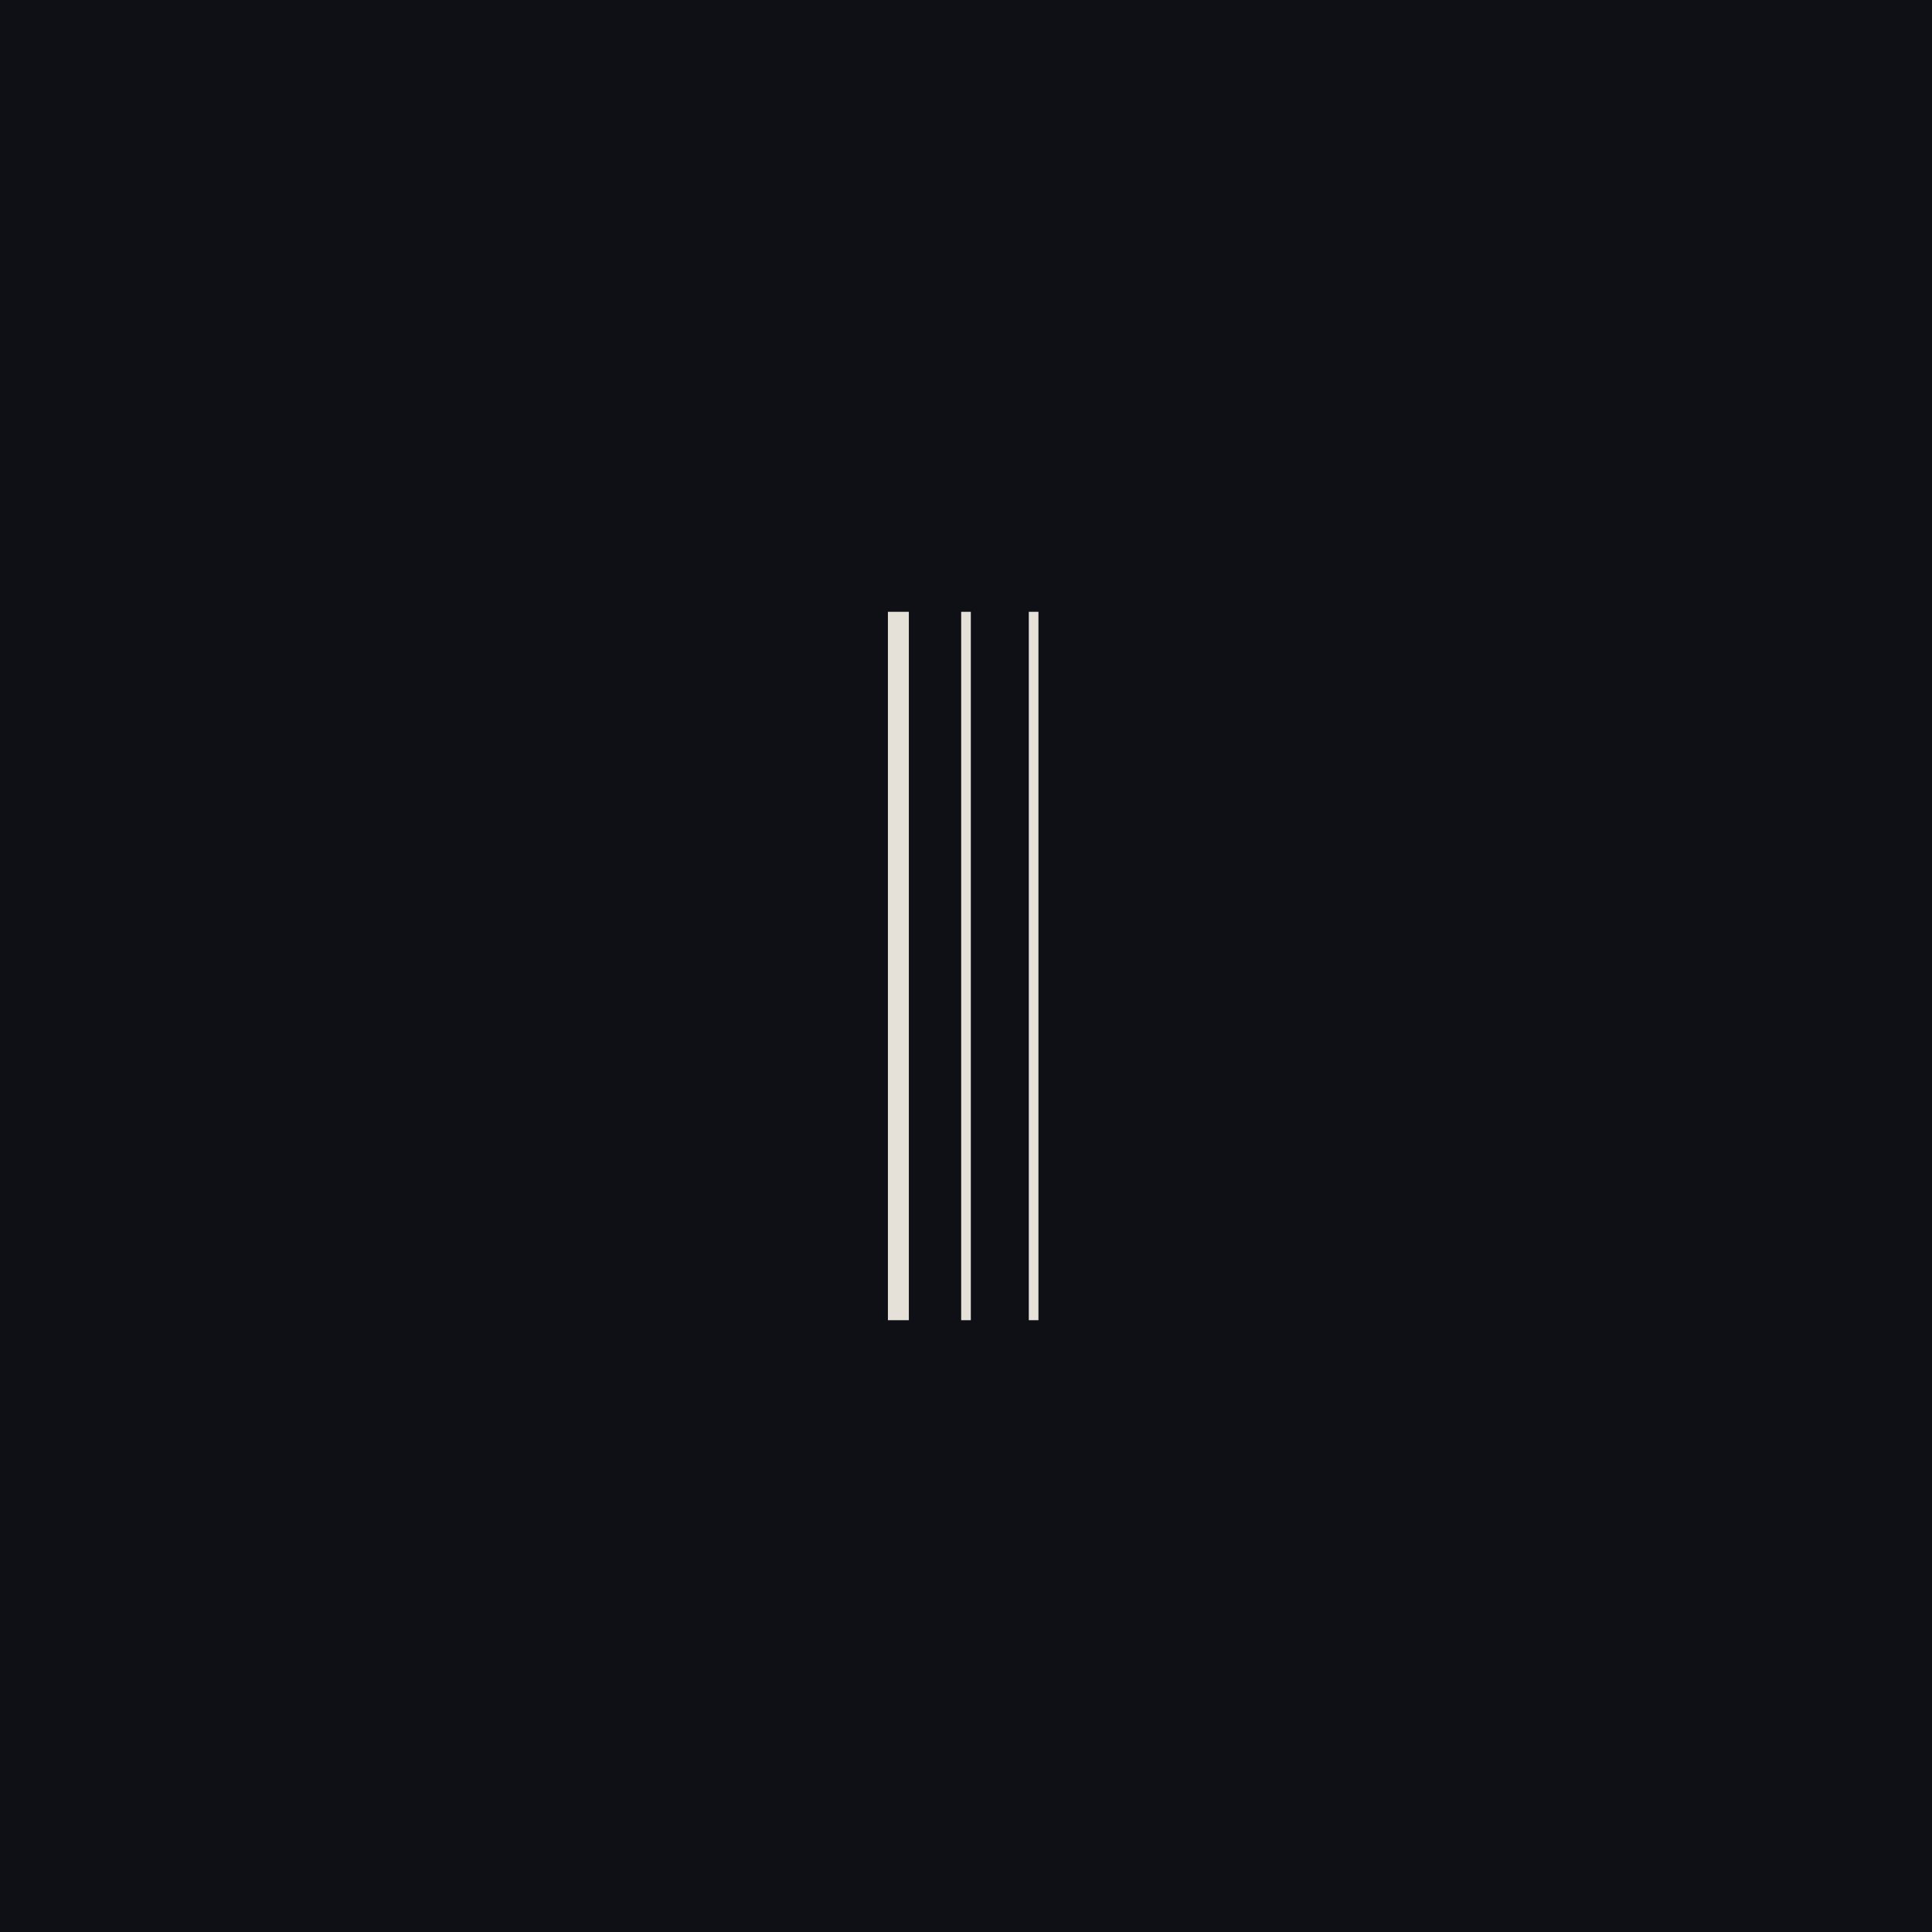
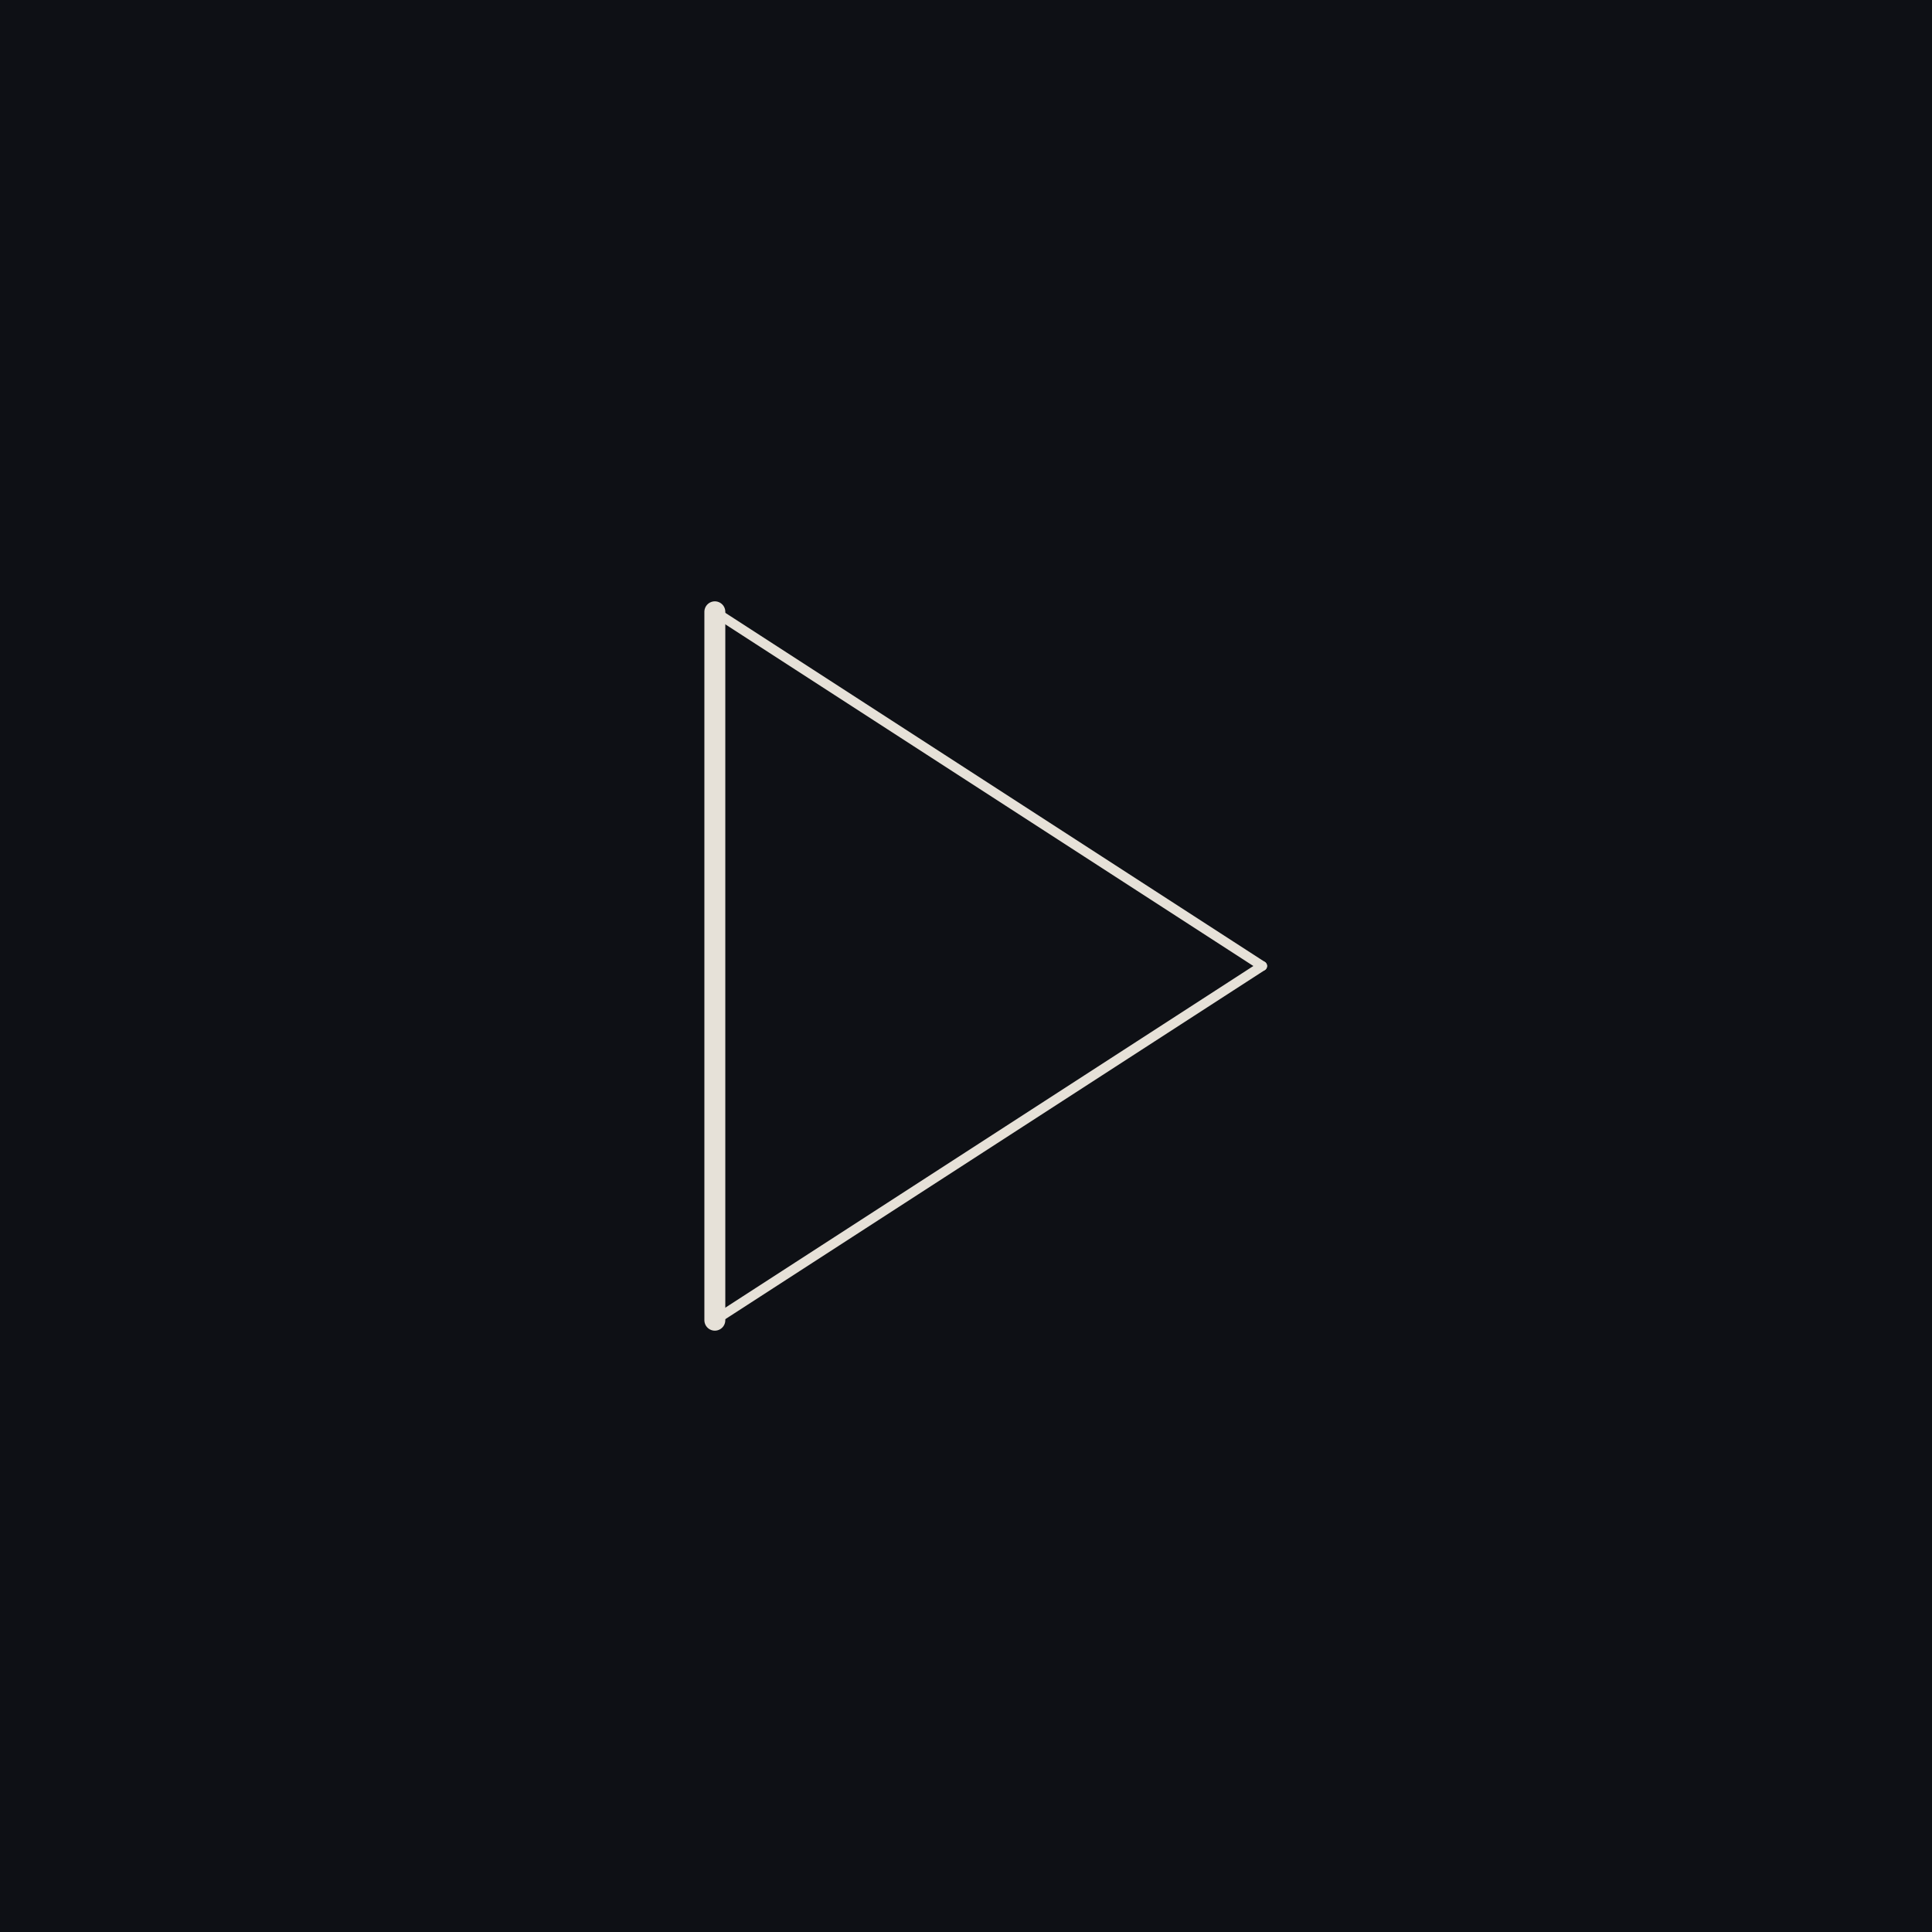
- <svg xmlns="http://www.w3.org/2000/svg" viewBox="0 0 600 600" width="600" height="600" role="img" aria-label="XEN1 logo: three vertical lines, one slightly heavier">
+ <svg xmlns="http://www.w3.org/2000/svg" viewBox="0 0 600 600" width="600" height="600" role="img" aria-label="XEN1 logo: three lines forming a play symbol">
  <rect width="600" height="600" fill="#0E1015" />
-   <g stroke="#E6E1D8">
-     <line x1="279" x2="279" y1="190" y2="410" stroke-width="6.5" />
-     <line x1="300" x2="300" y1="190" y2="410" stroke-width="3" />
-     <line x1="321" x2="321" y1="190" y2="410" stroke-width="3" />
+   <g stroke="#E6E1D8" stroke-linecap="round" fill="none">
+     <path d="M222 190 V410" stroke-width="6.5" />
+     <path d="M222 190 L392 300" stroke-width="3" />
+     <path d="M222 410 L392 300" stroke-width="3" />
  </g>
</svg>
